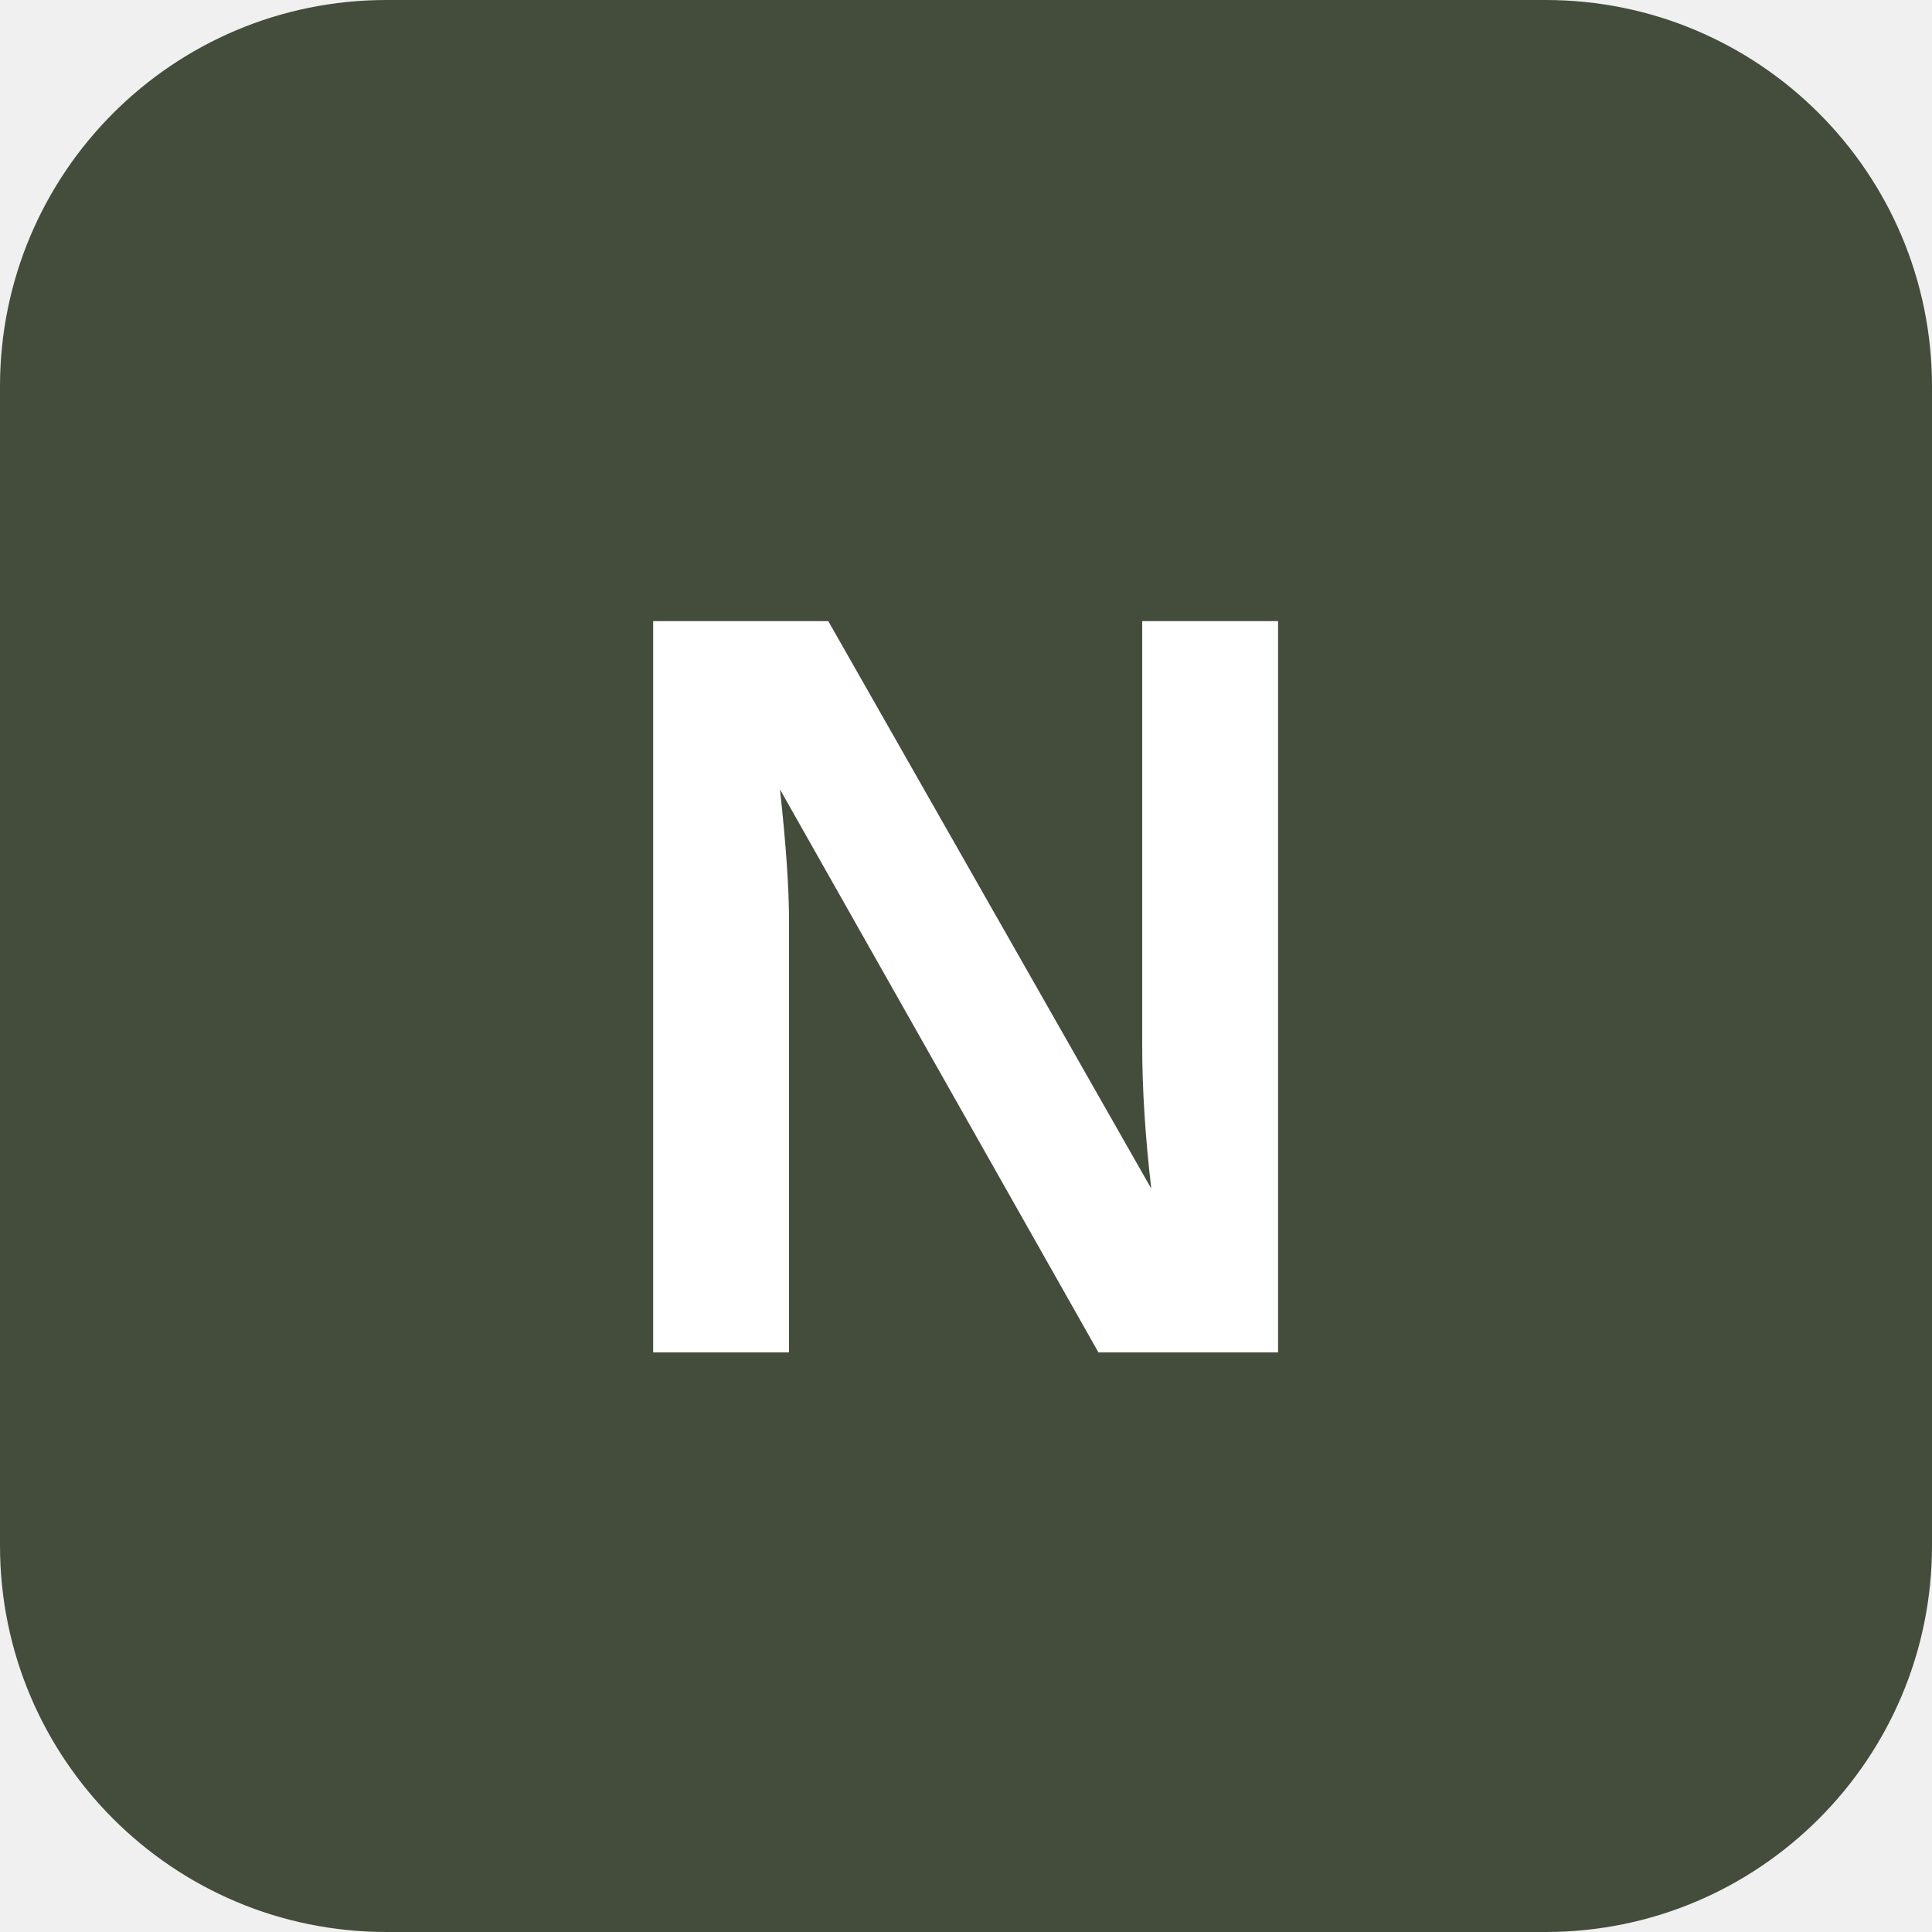
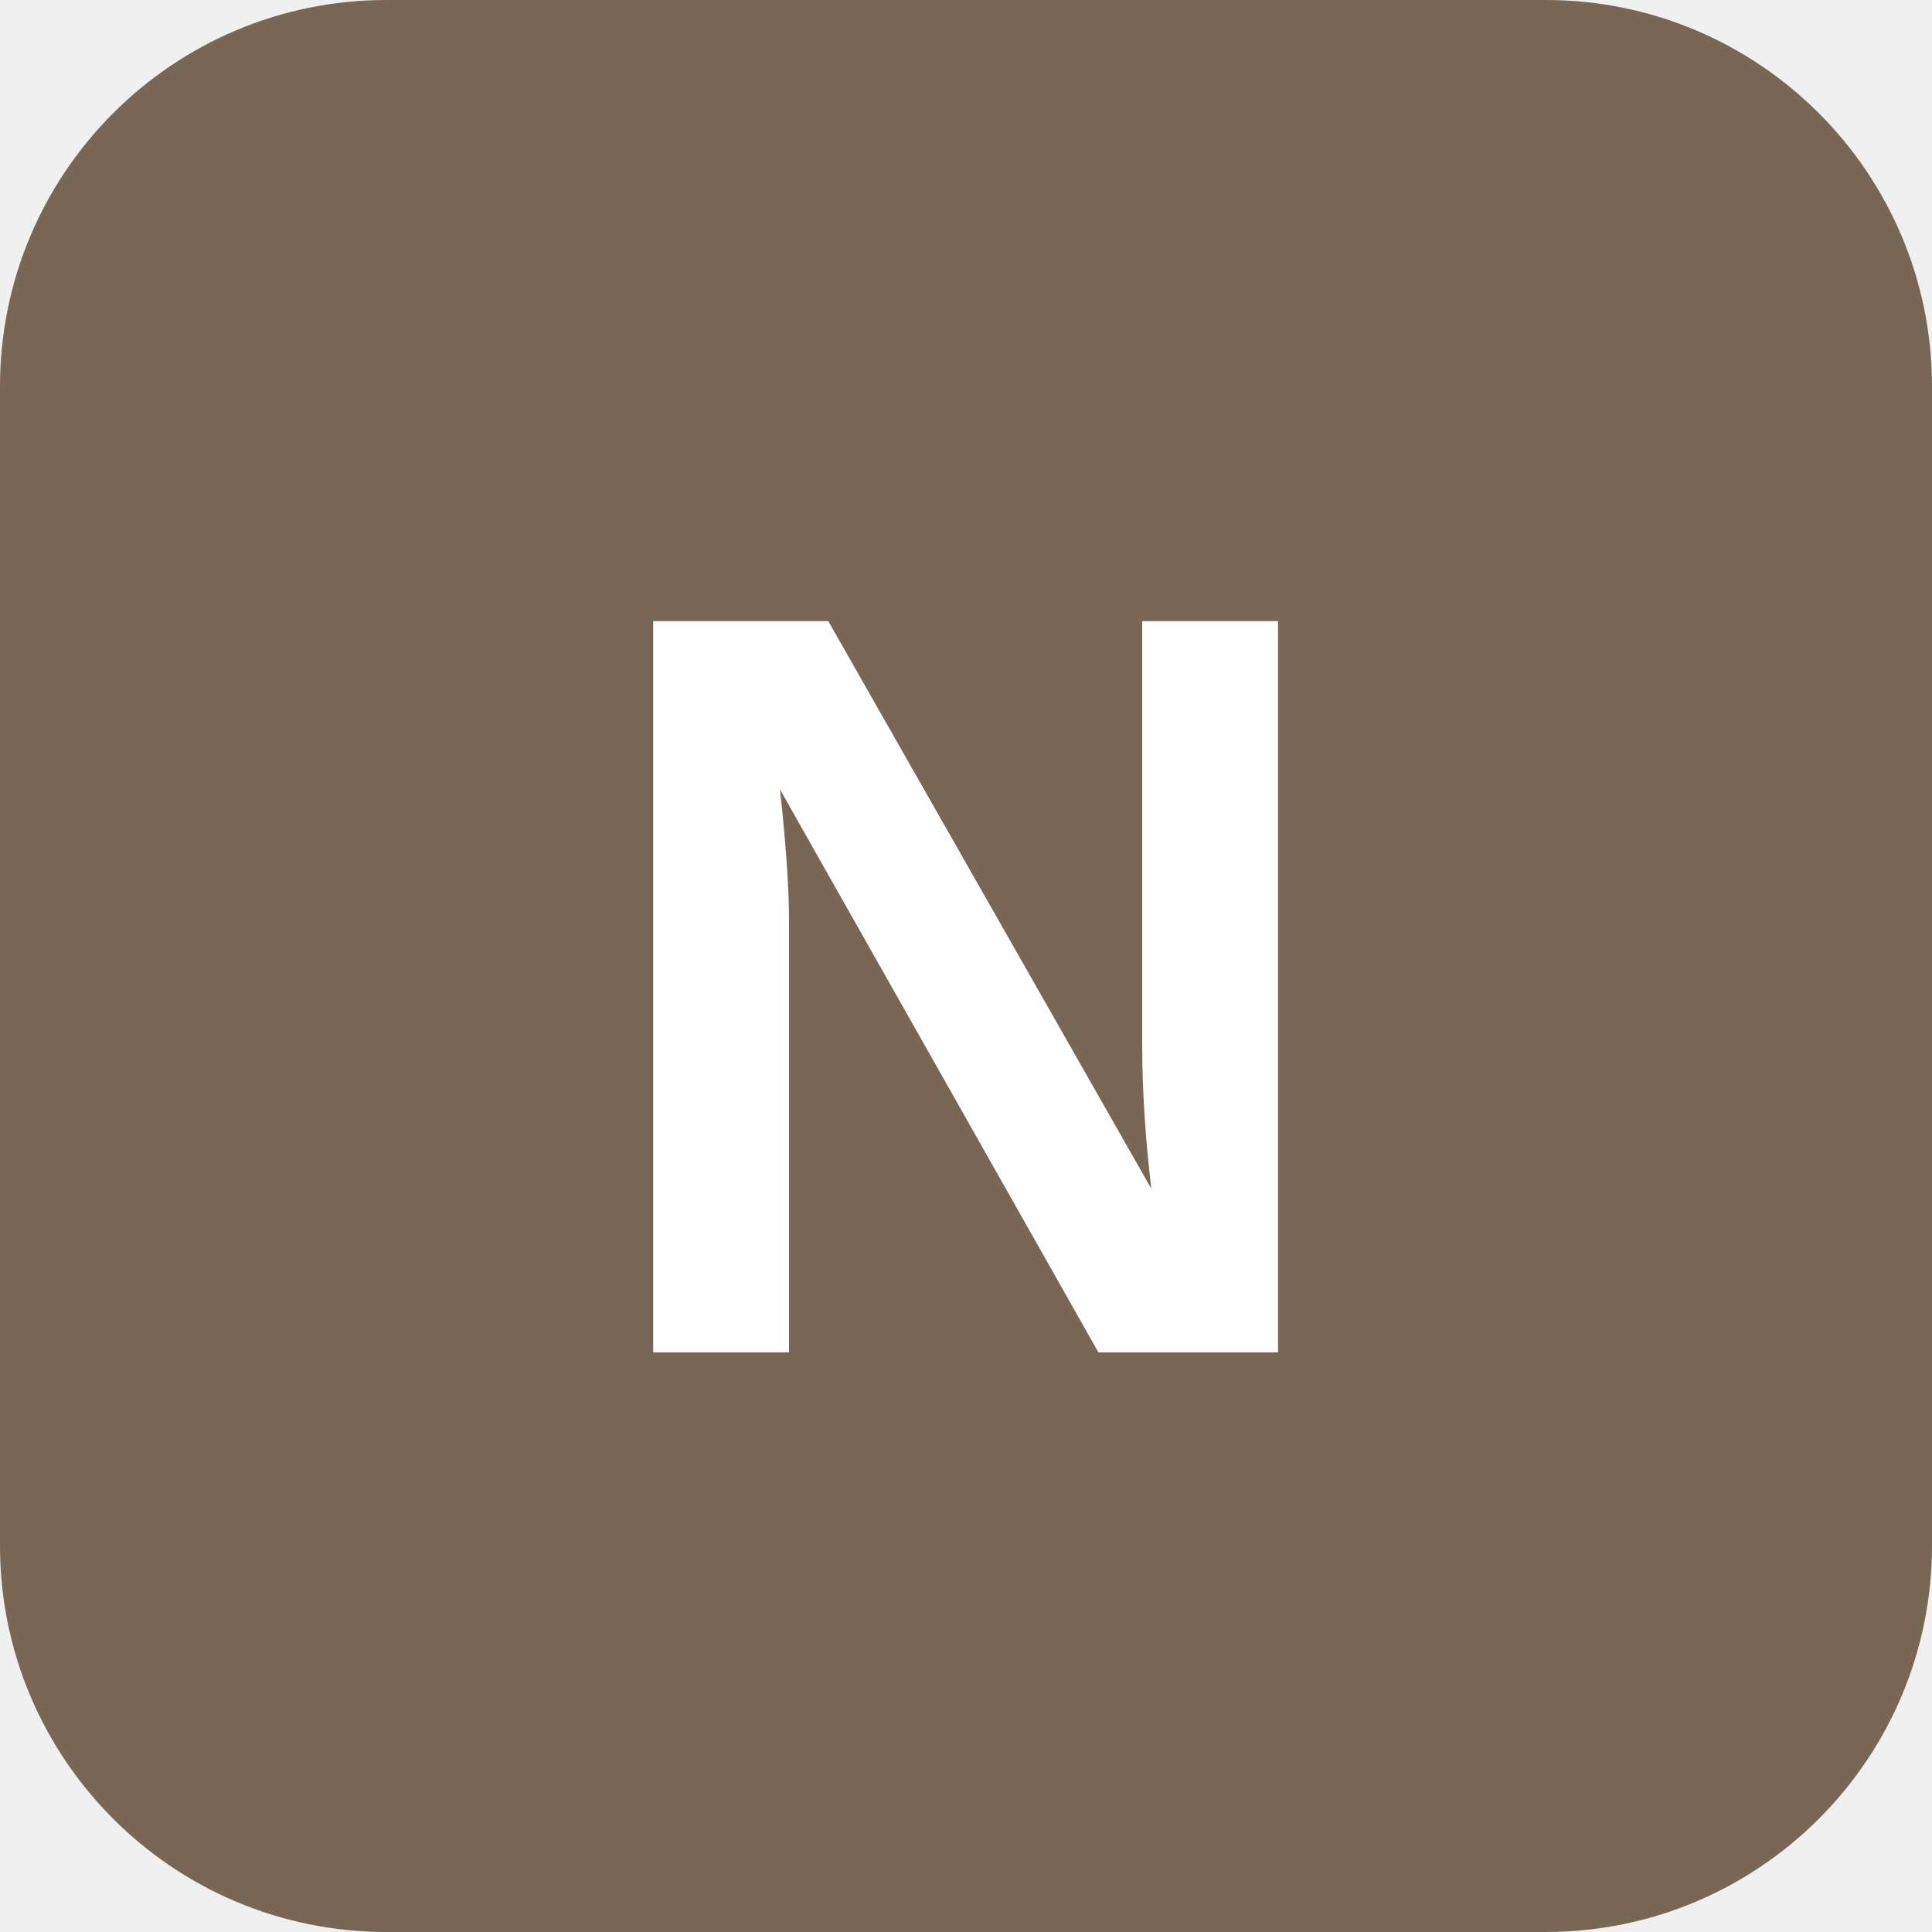
<svg xmlns="http://www.w3.org/2000/svg" viewBox="0 0 40 40">
-   <rect width="40" height="40" rx="8" fill="#444d3c" />
+   <rect width="40" height="40" rx="8" fill="#786754" />
  <text x="20" y="28" text-anchor="middle" font-family="Arial" font-weight="700" font-size="22" fill="#ffffff">N</text>
</svg>
